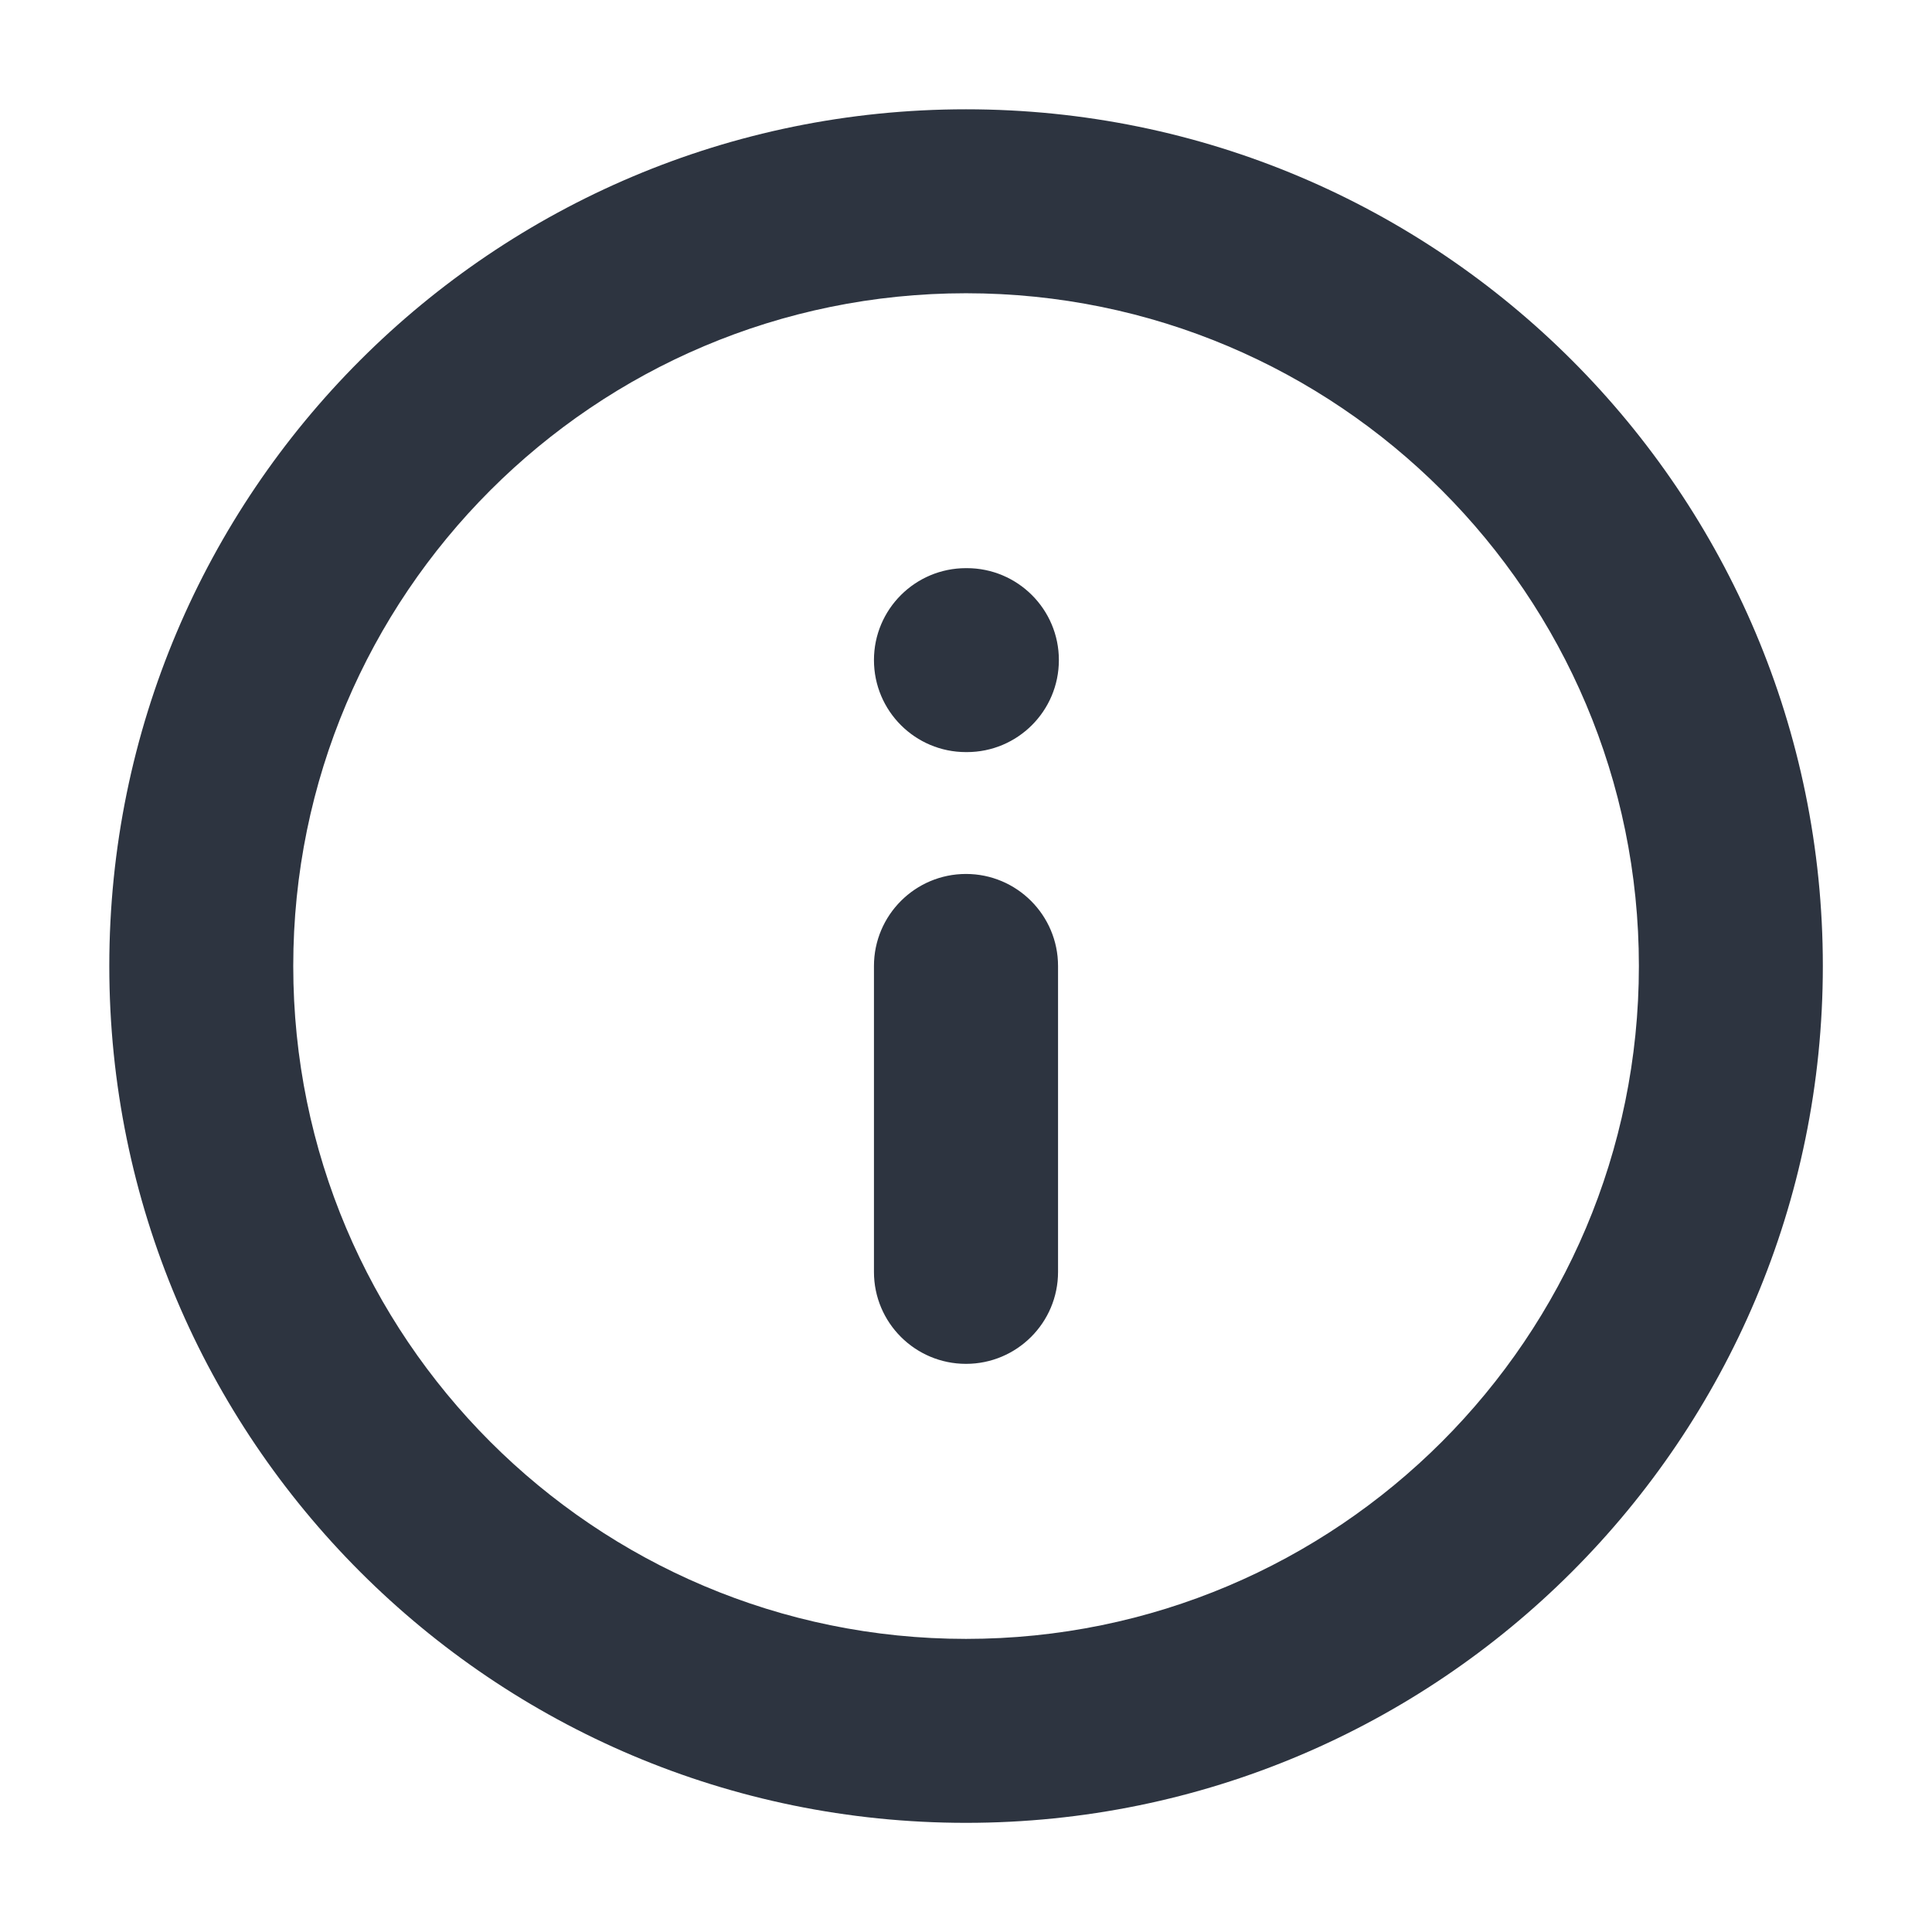
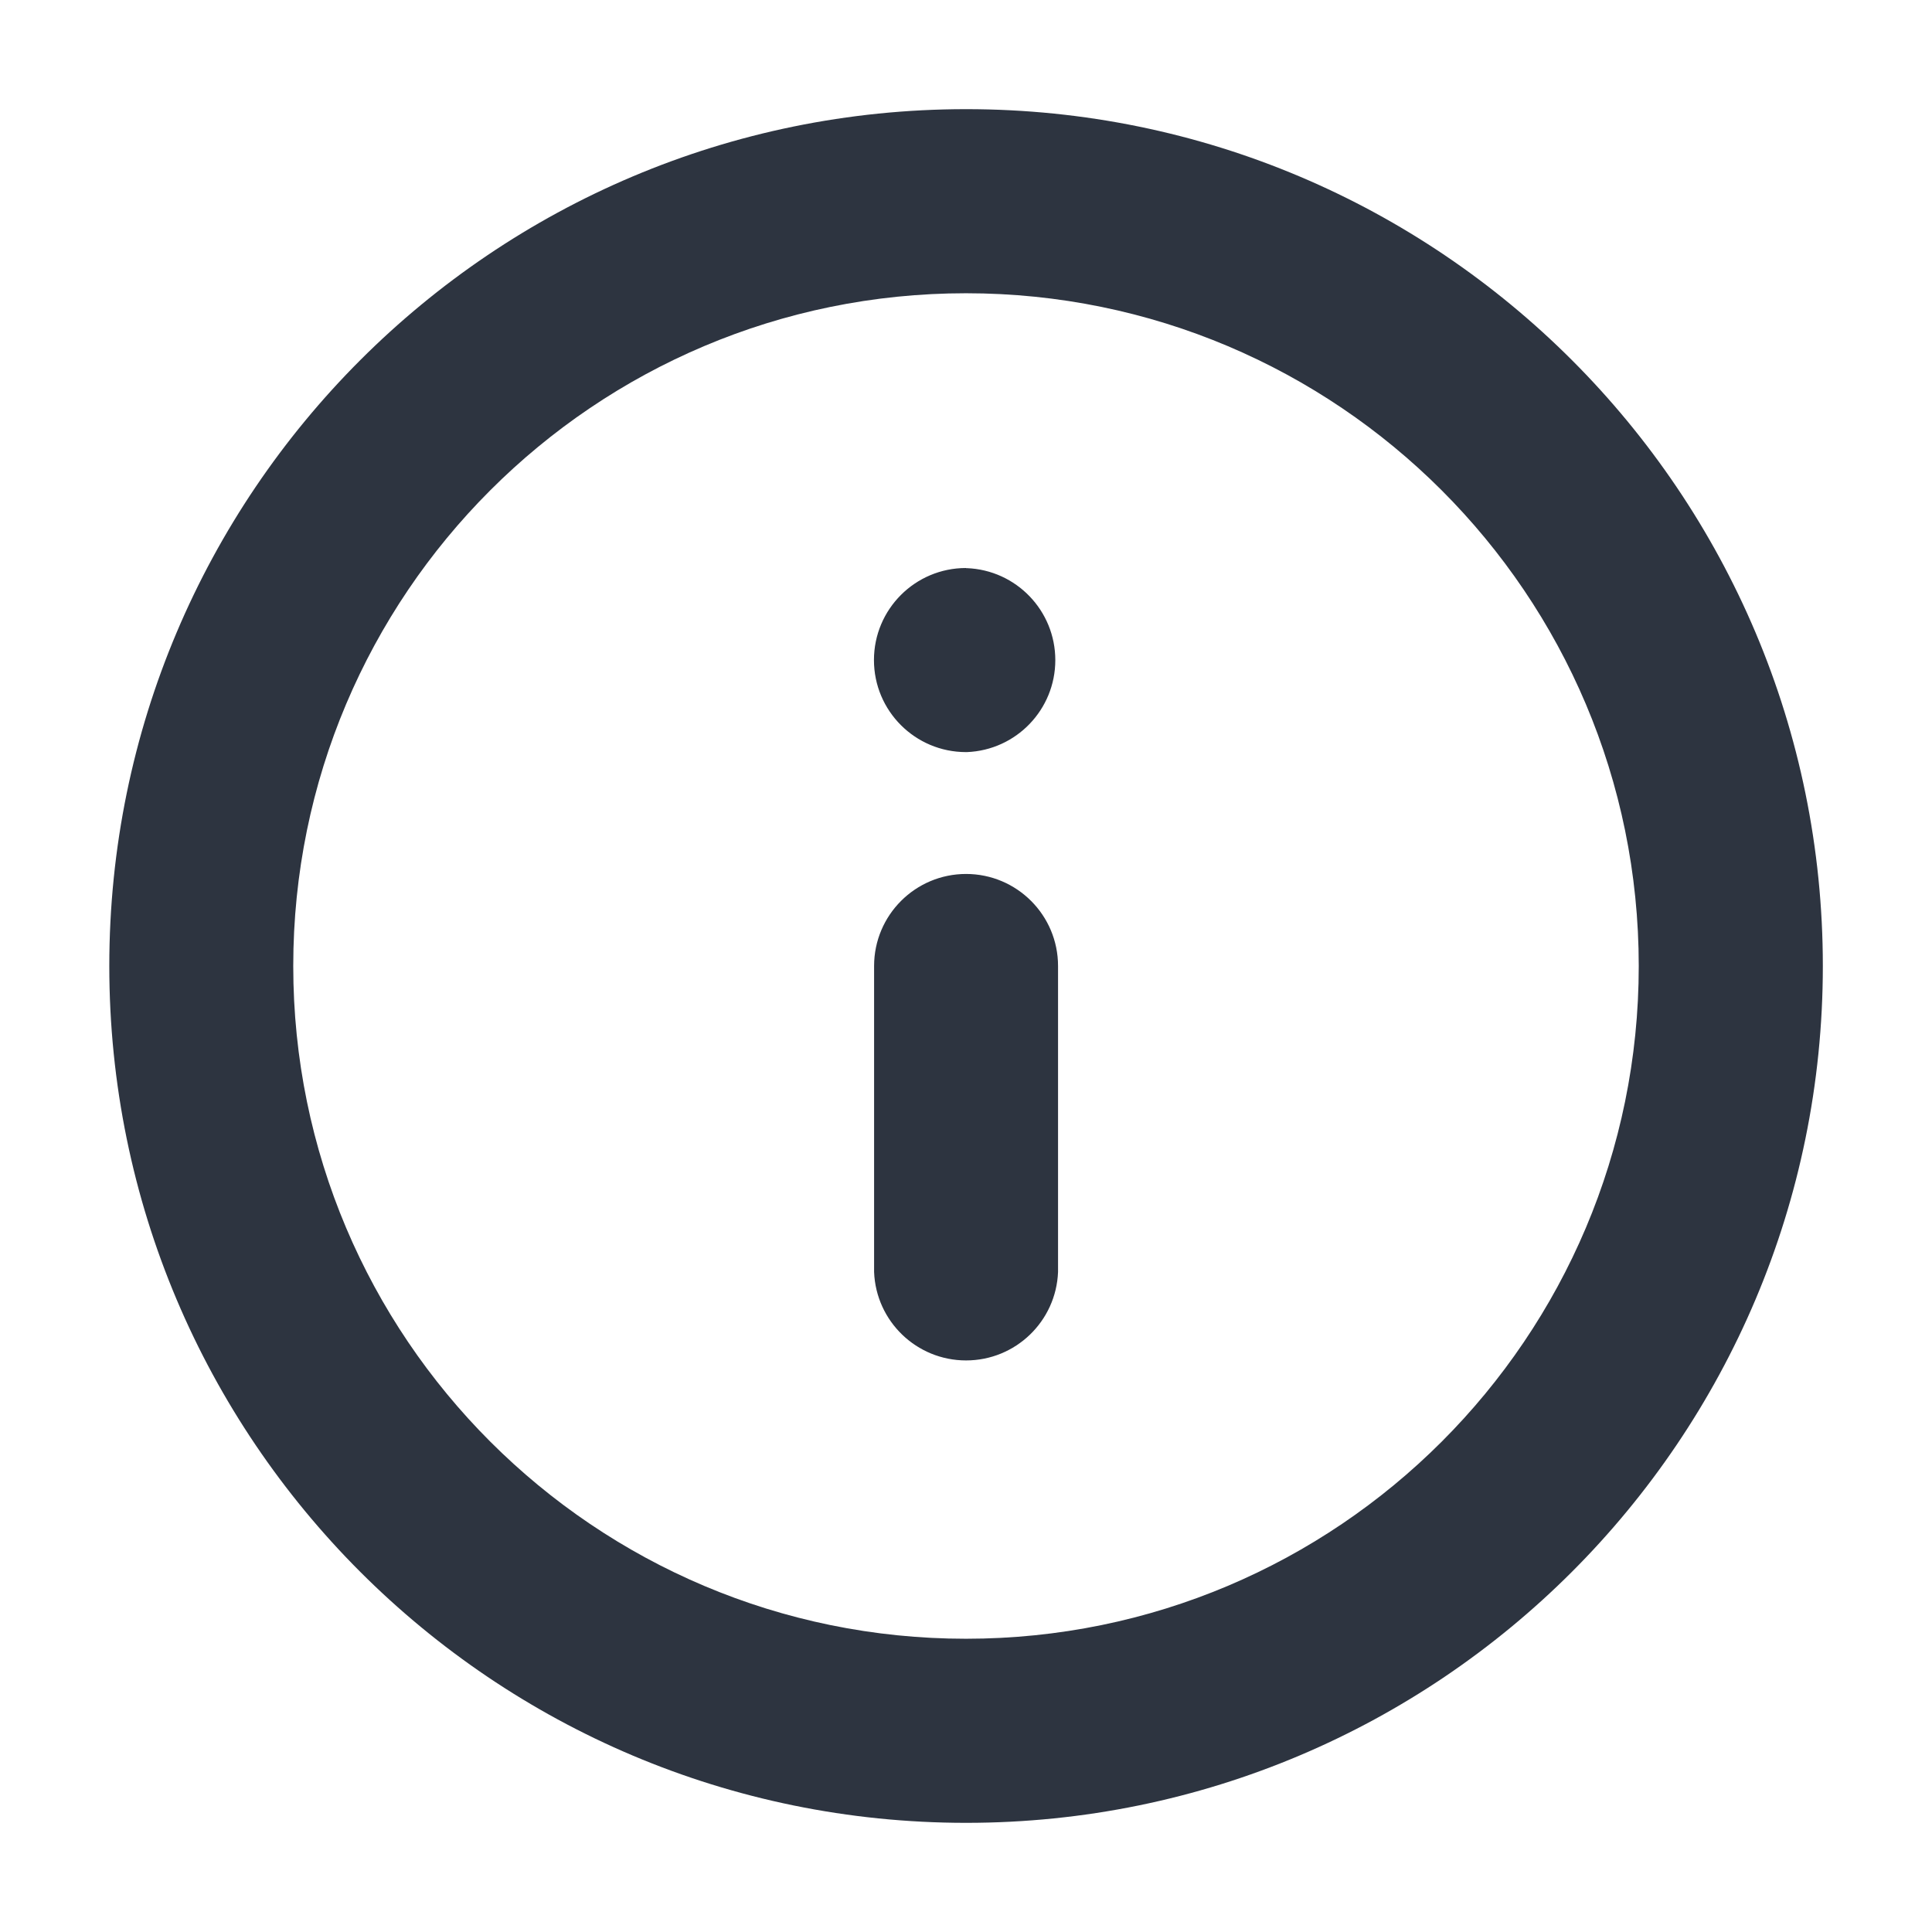
- <svg xmlns="http://www.w3.org/2000/svg" width="14" height="14" viewBox="0 0 14 14" fill="none">
-   <path fill-rule="evenodd" clip-rule="evenodd" d="M7 2.125C4.308 2.125 2.125 4.308 2.125 7C2.125 9.693 4.308 11.876 7 11.876C9.693 11.876 11.876 9.693 11.876 7C11.876 4.308 9.693 2.125 7 2.125ZM0.792 7C0.792 3.571 3.571 0.792 7 0.792C10.429 0.792 13.209 3.571 13.209 7C13.209 10.429 10.429 13.209 7 13.209C3.571 13.209 0.792 10.429 0.792 7ZM7 6.333C7.368 6.333 7.667 6.632 7.667 7V9.217C7.667 9.585 7.368 9.883 7 9.883C6.632 9.883 6.333 9.585 6.333 9.217V7C6.333 6.632 6.632 6.333 7 6.333ZM7 4.117C6.632 4.117 6.333 4.415 6.333 4.783C6.333 5.152 6.632 5.45 7 5.45H7.006C7.374 5.45 7.673 5.152 7.673 4.783C7.673 4.415 7.374 4.117 7.006 4.117H7Z" fill="#2D3440" />
+ <svg xmlns="http://www.w3.org/2000/svg" width="14" height="14" fill="none">
+   <path fill-rule="evenodd" clip-rule="evenodd" d="M7 2.125c-2.693 0-4.875 2.183-4.875 4.875 0 2.692 2.183 4.875 4.875 4.875 2.692 0 4.875-2.183 4.875-4.875 0-2.692-2.183-4.875-4.875-4.875ZM.792 7c0-3.429 2.78-6.209 6.209-6.209 3.429 0 6.208 2.78 6.208 6.209 0 3.429-2.78 6.209-6.208 6.209-3.429 0-6.209-2.78-6.209-6.209ZM7 6.333a.667.667 0 0 1 .667.667v2.217a.667.667 0 0 1-1.333 0V7a.667.667 0 0 1 .667-.667Zm0-2.217A.667.667 0 0 0 7 5.45h.006a.667.667 0 0 0 0-1.333h-.006Z" fill="#2D3440" />
</svg>
